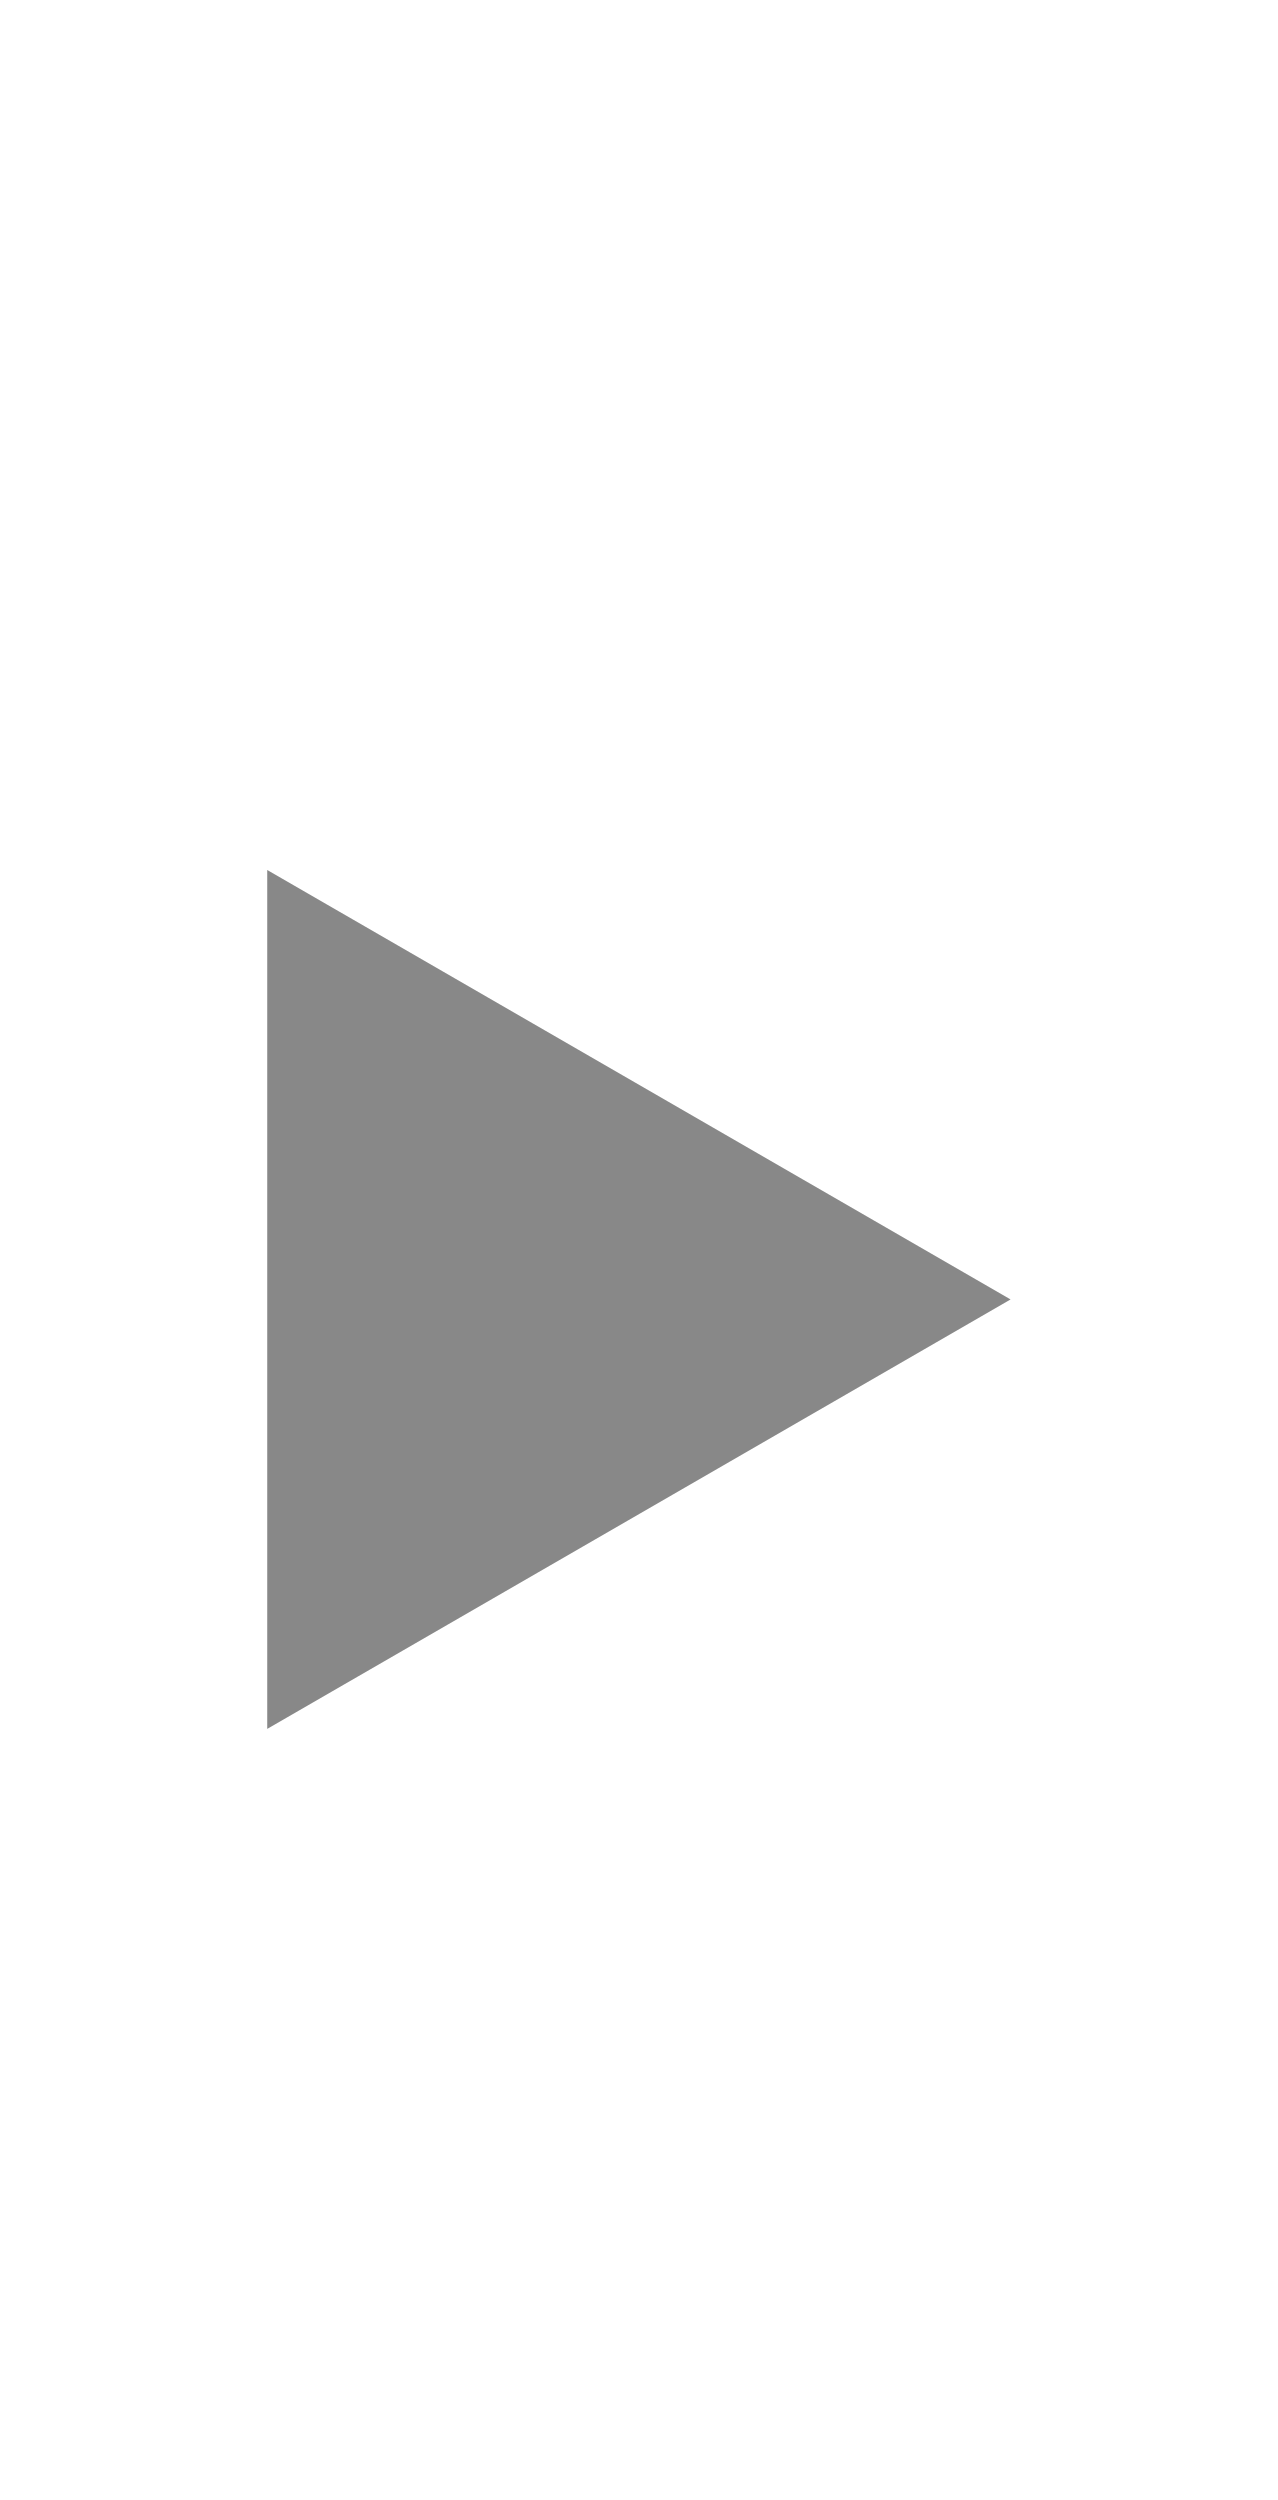
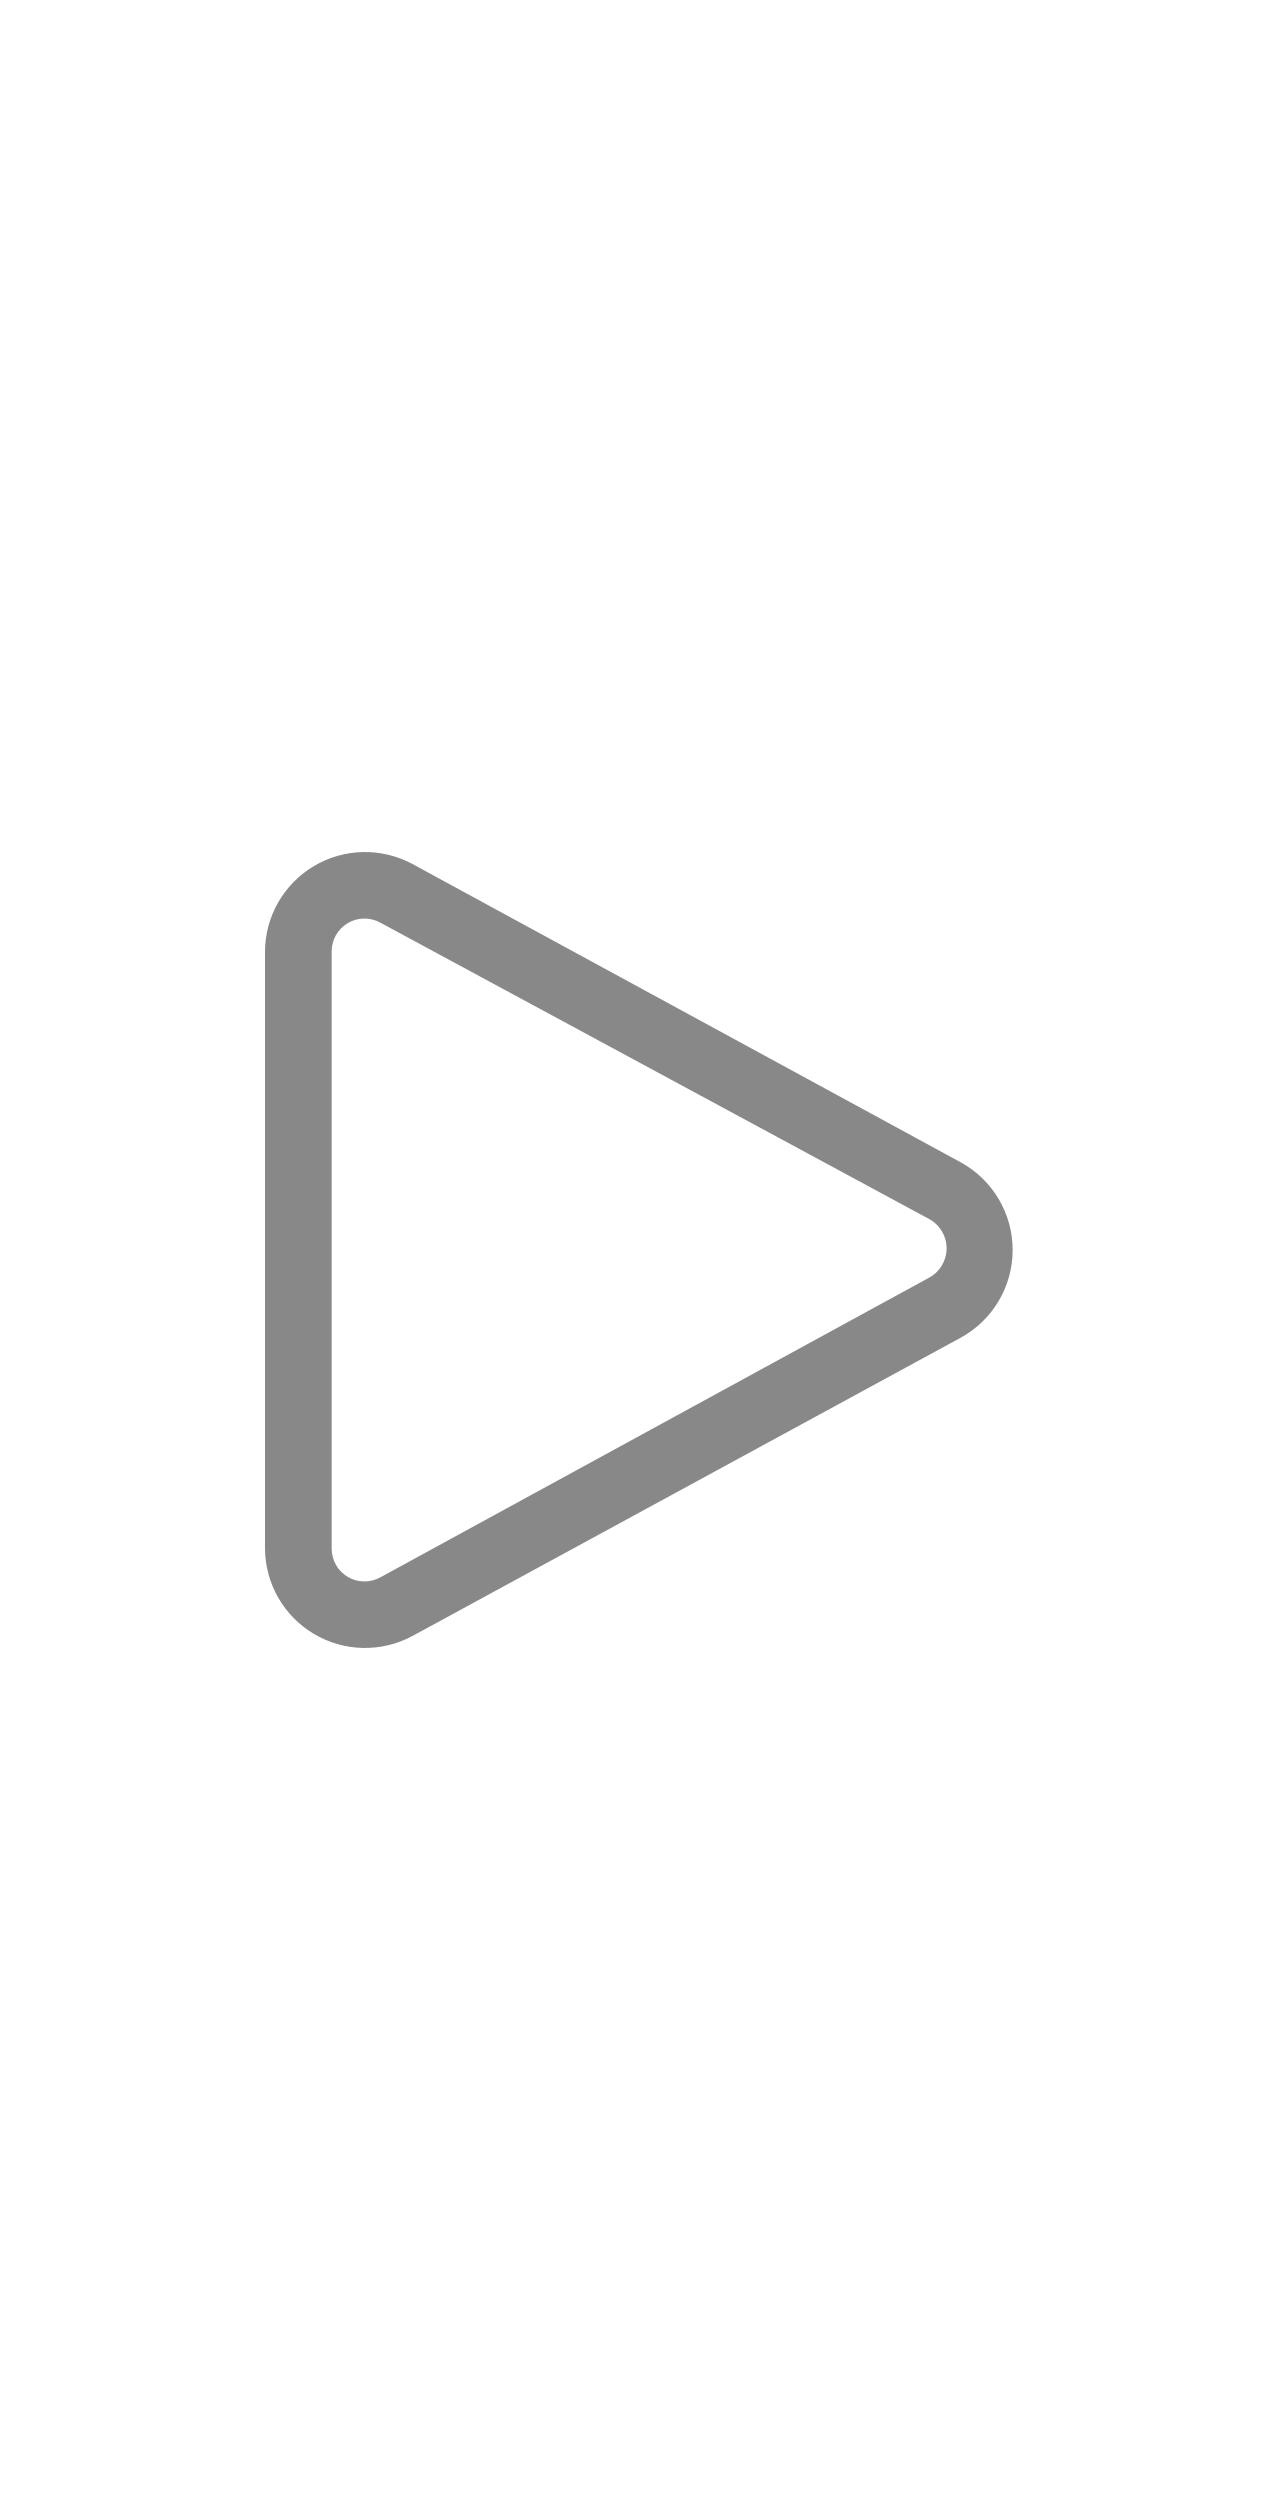
- <svg xmlns="http://www.w3.org/2000/svg" viewBox="0 0 23 45">
-   <defs>
-     <style>.cls-1{fill:none;}.cls-2{fill:#888;}</style>
-   </defs>
-   <g id="UI">
-     <rect class="cls-1" width="23" height="45" />
-     <polygon class="cls-2" points="18.19 23.39 4.81 31.12 4.81 15.66 18.19 23.39" />
-   </g>
+ <svg xmlns="http://www.w3.org/2000/svg" width="23" height="45" viewBox="0 0 23 45">
+   <rect width="23" height="45" style="fill:none" />
+   <path d="M6.85,16.61a.59.59,0,0,0-.88.52V27.87a.59.59,0,0,0,.88.52L16.72,23a.6.6,0,0,0,0-1.06Zm-2.08.52a1.8,1.8,0,0,1,2.65-1.58l9.87,5.37a1.8,1.8,0,0,1,0,3.16L7.42,29.45a1.8,1.8,0,0,1-2.65-1.58Z" style="fill:#888" />
</svg>
